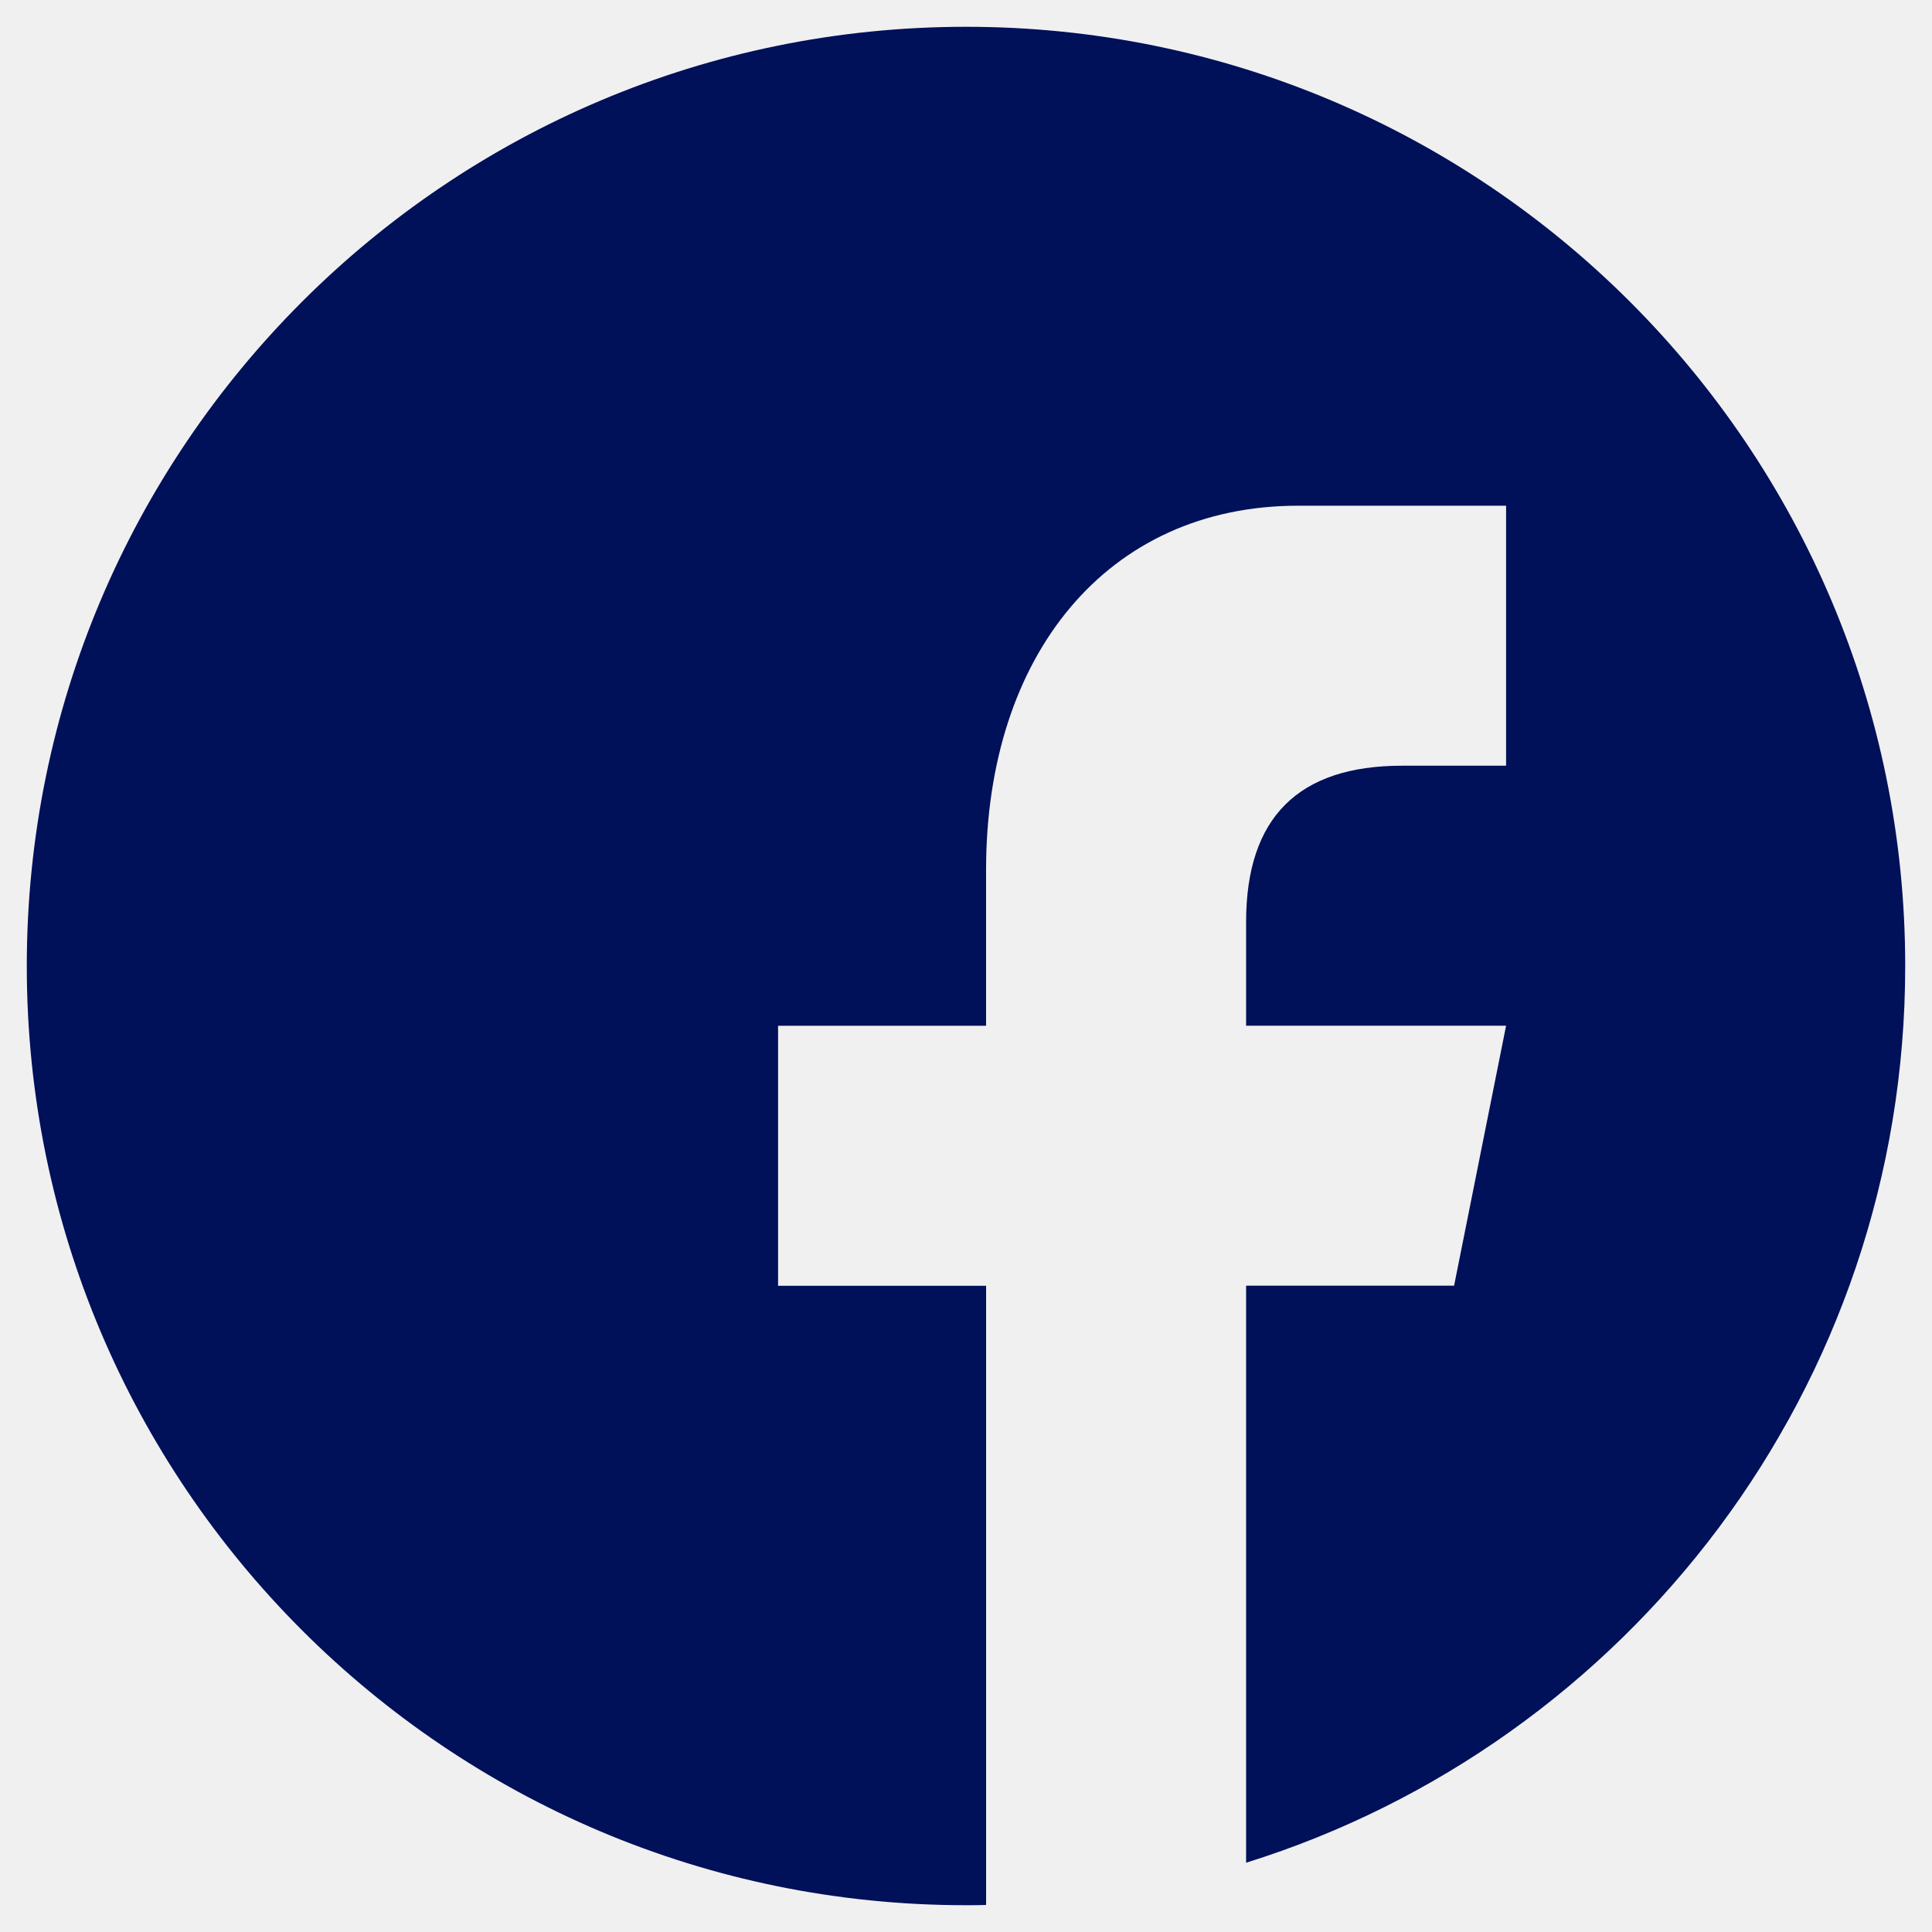
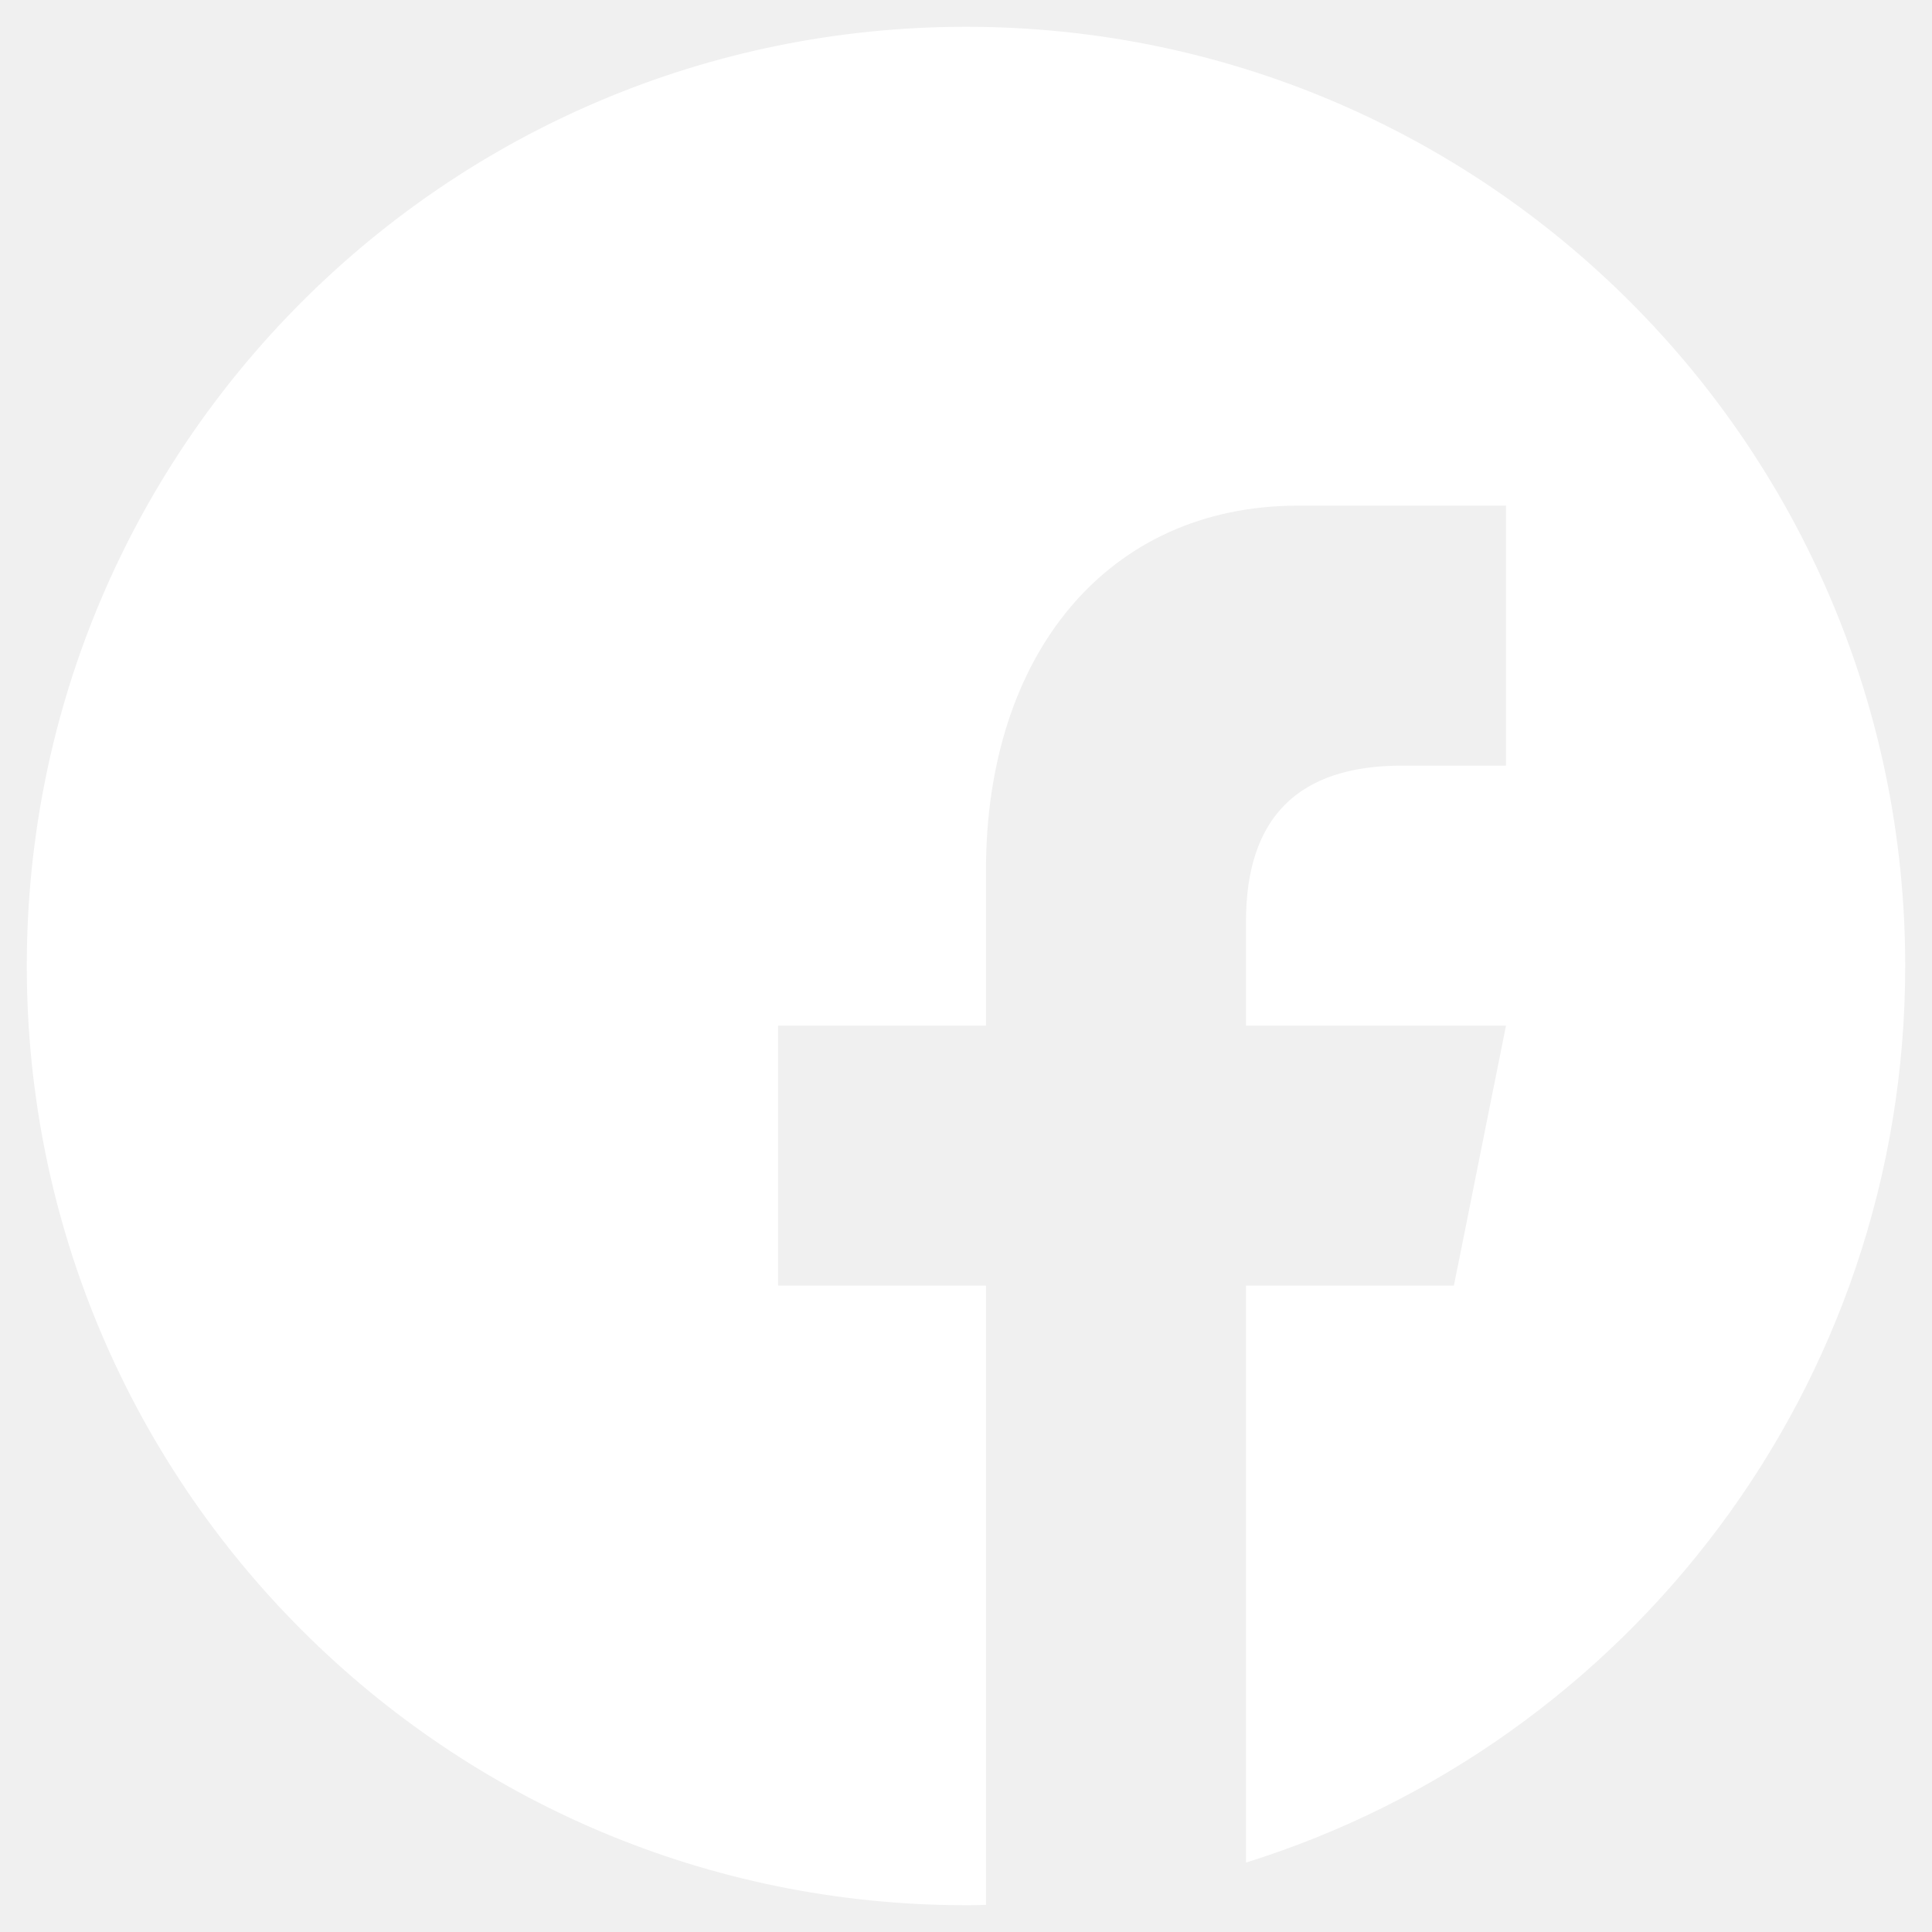
- <svg xmlns="http://www.w3.org/2000/svg" id="Layer_1" data-name="Layer 1" viewBox="0 0 512 512">
-   <defs>
-     <style>.cls-1{fill:url(#linear-gradient);}</style>
-     <linearGradient id="linear-gradient" x1="40.41" y1="131.53" x2="471.59" y2="380.47" gradientUnits="userSpaceOnUse">
-       <stop offset="1" stop-color="#001059" />
-       <stop offset="1" stop-color="#757ea3" />
-     </linearGradient>
-   </defs>
-   <path class="cls-1" d="M256,7.1C118.54,7.1,7.1,118.54,7.1,256S118.54,504.9,256,504.9c1.78,0,3.55,0,5.33-.07V340.74H206.2v-68.9h55.12V230.49c0-56.76,32-96.47,82.69-96.47h55.12v68.9H371.57q-41.3,0-41.34,41.34v27.56h68.9l-13.78,68.9H330.23V493.64C431.44,462.06,504.9,367.61,504.9,256,504.9,118.54,393.46,7.1,256,7.1Z" />
+ <svg xmlns="http://www.w3.org/2000/svg" version="1.1" id="Layer_1" x="0px" y="0px" viewBox="0 0 512 512" style="enable-background:new 0 0 512 512;" xml:space="preserve">
+   <style type="text/css">
+ 	.st0{fill:#FFFFFF;}
+ </style>
+   <path class="st0" d="M256,7.1C118.5,7.1,7.1,118.5,7.1,256S118.5,504.9,256,504.9c1.8,0,3.5,0,5.3-0.1V340.7h-55.1v-68.9h55.1v-41.3  c0-56.8,32-96.5,82.7-96.5h55.1v68.9h-27.6c-27.5,0-41.3,13.8-41.3,41.3v27.6h68.9l-13.8,68.9h-55.1v152.9  c101.2-31.6,174.7-126,174.7-237.6C504.9,118.5,393.5,7.1,256,7.1z" />
</svg>
